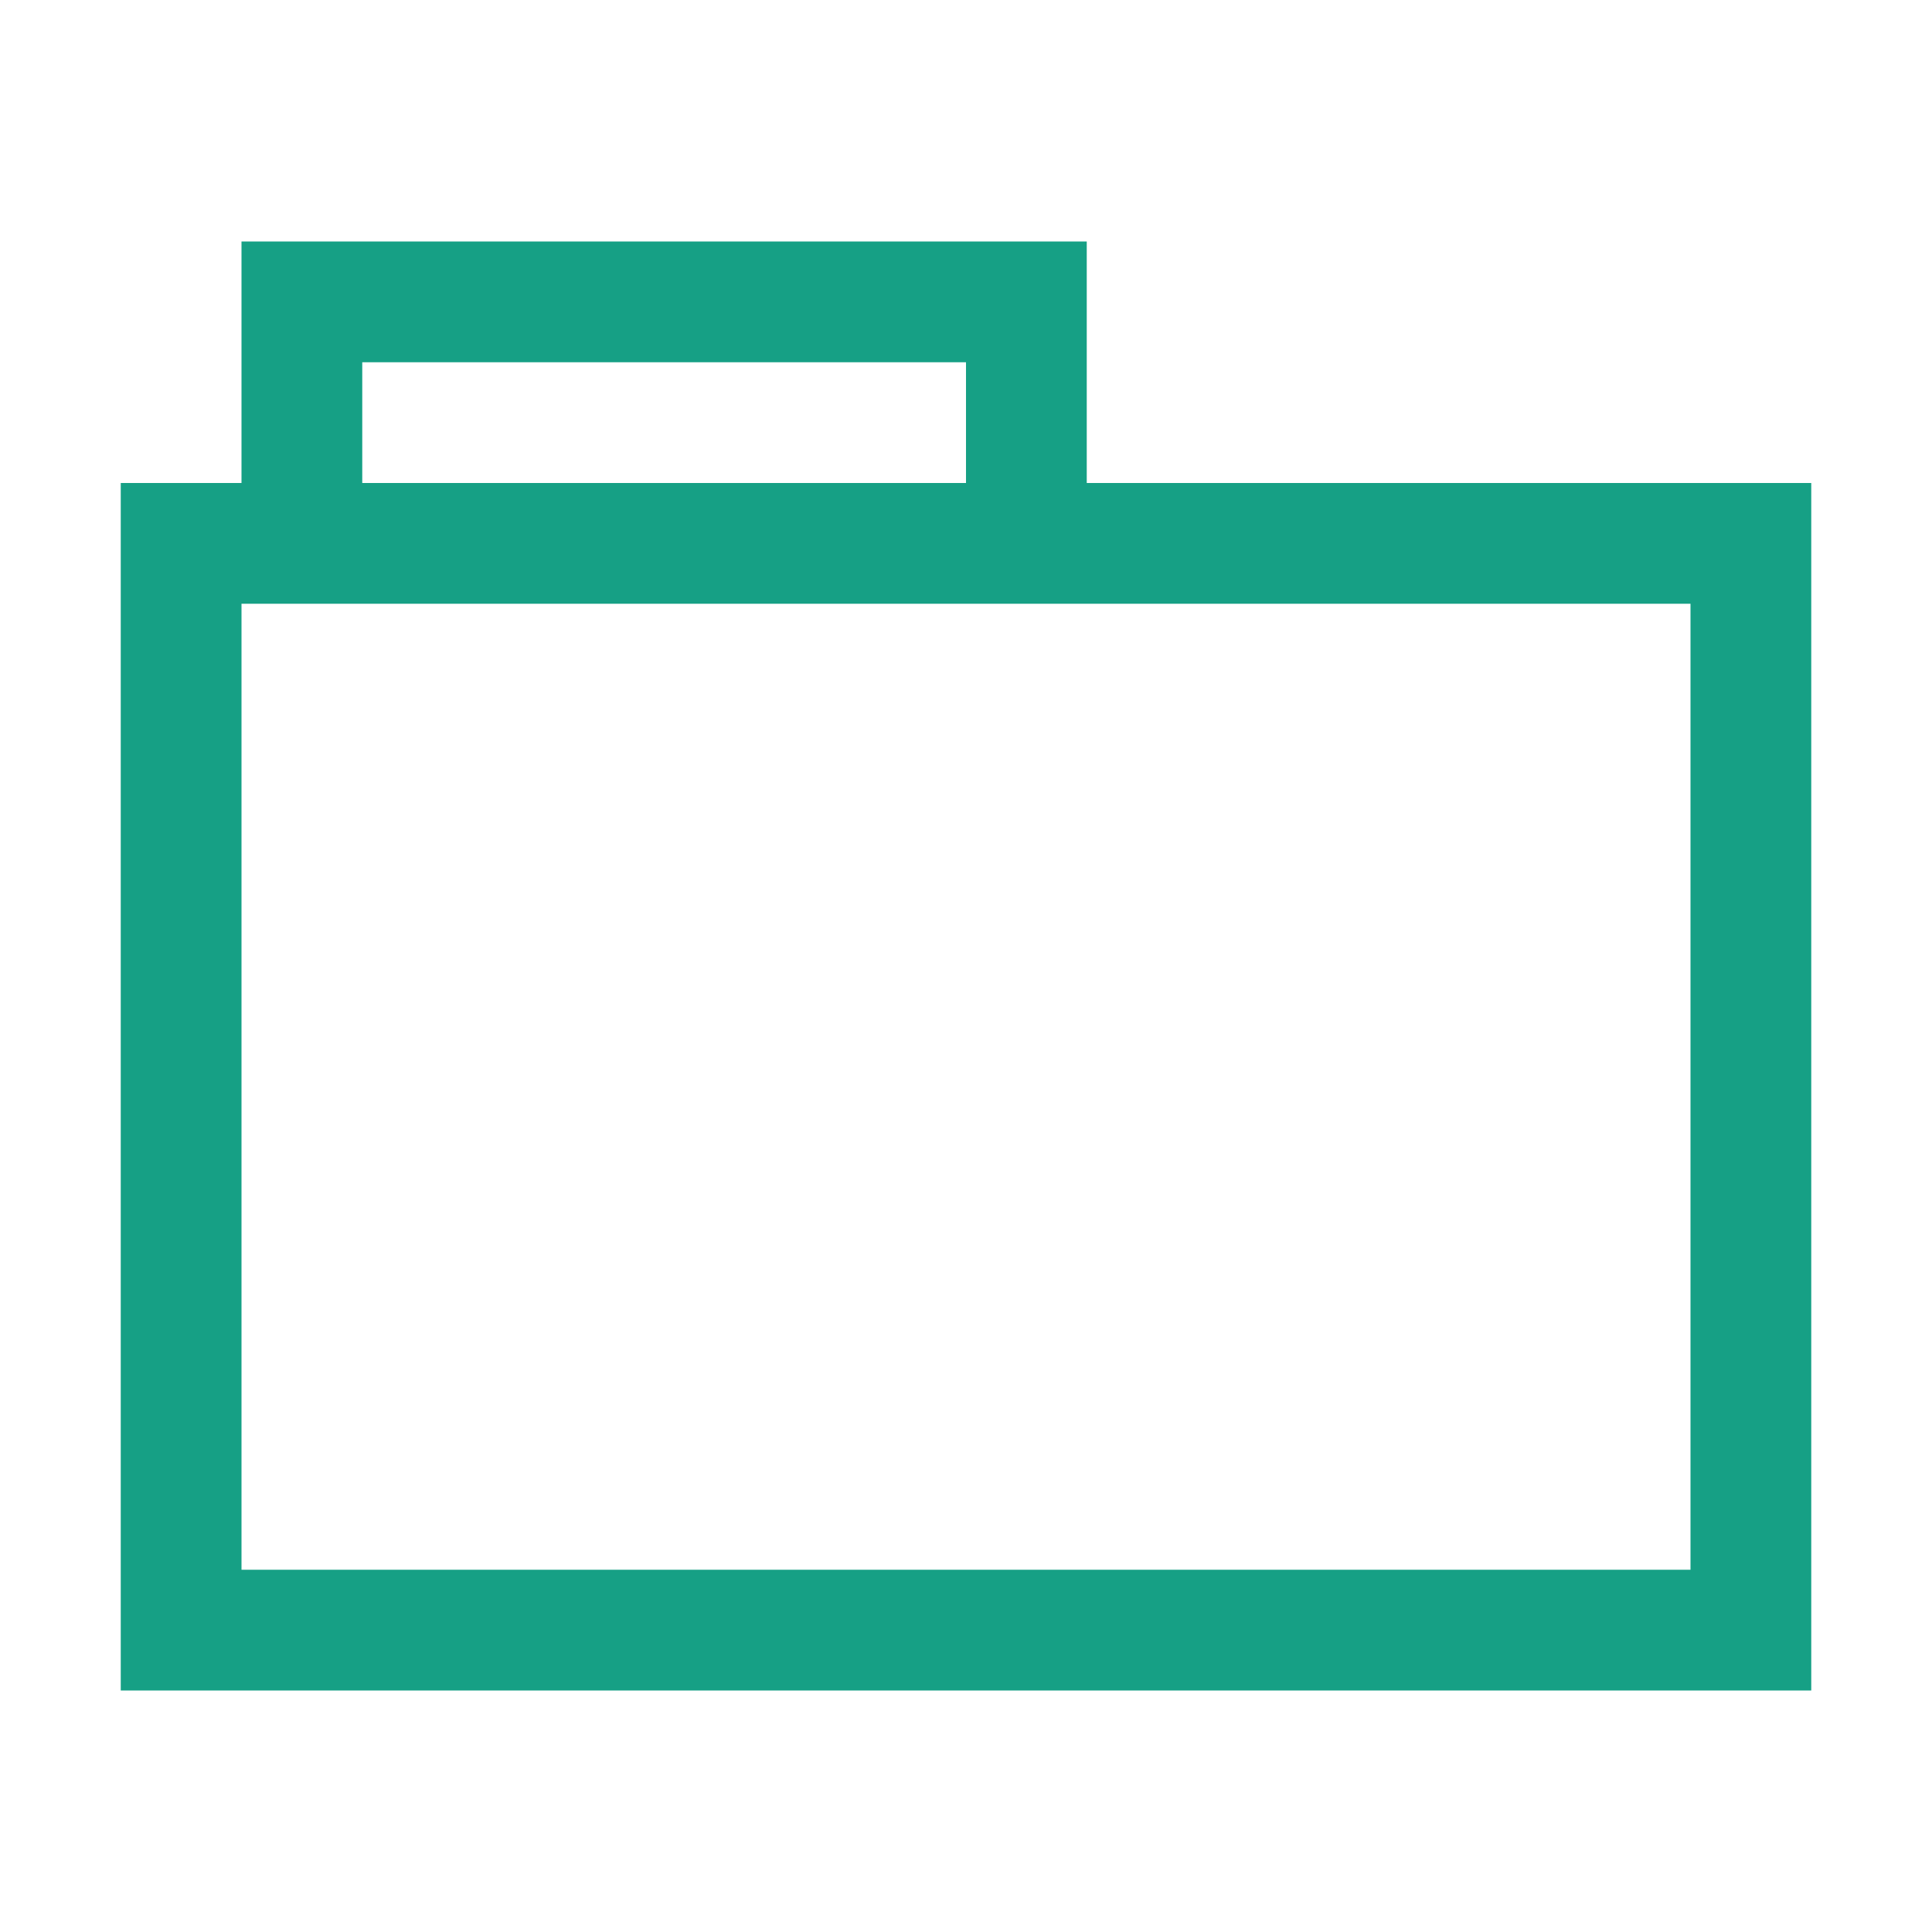
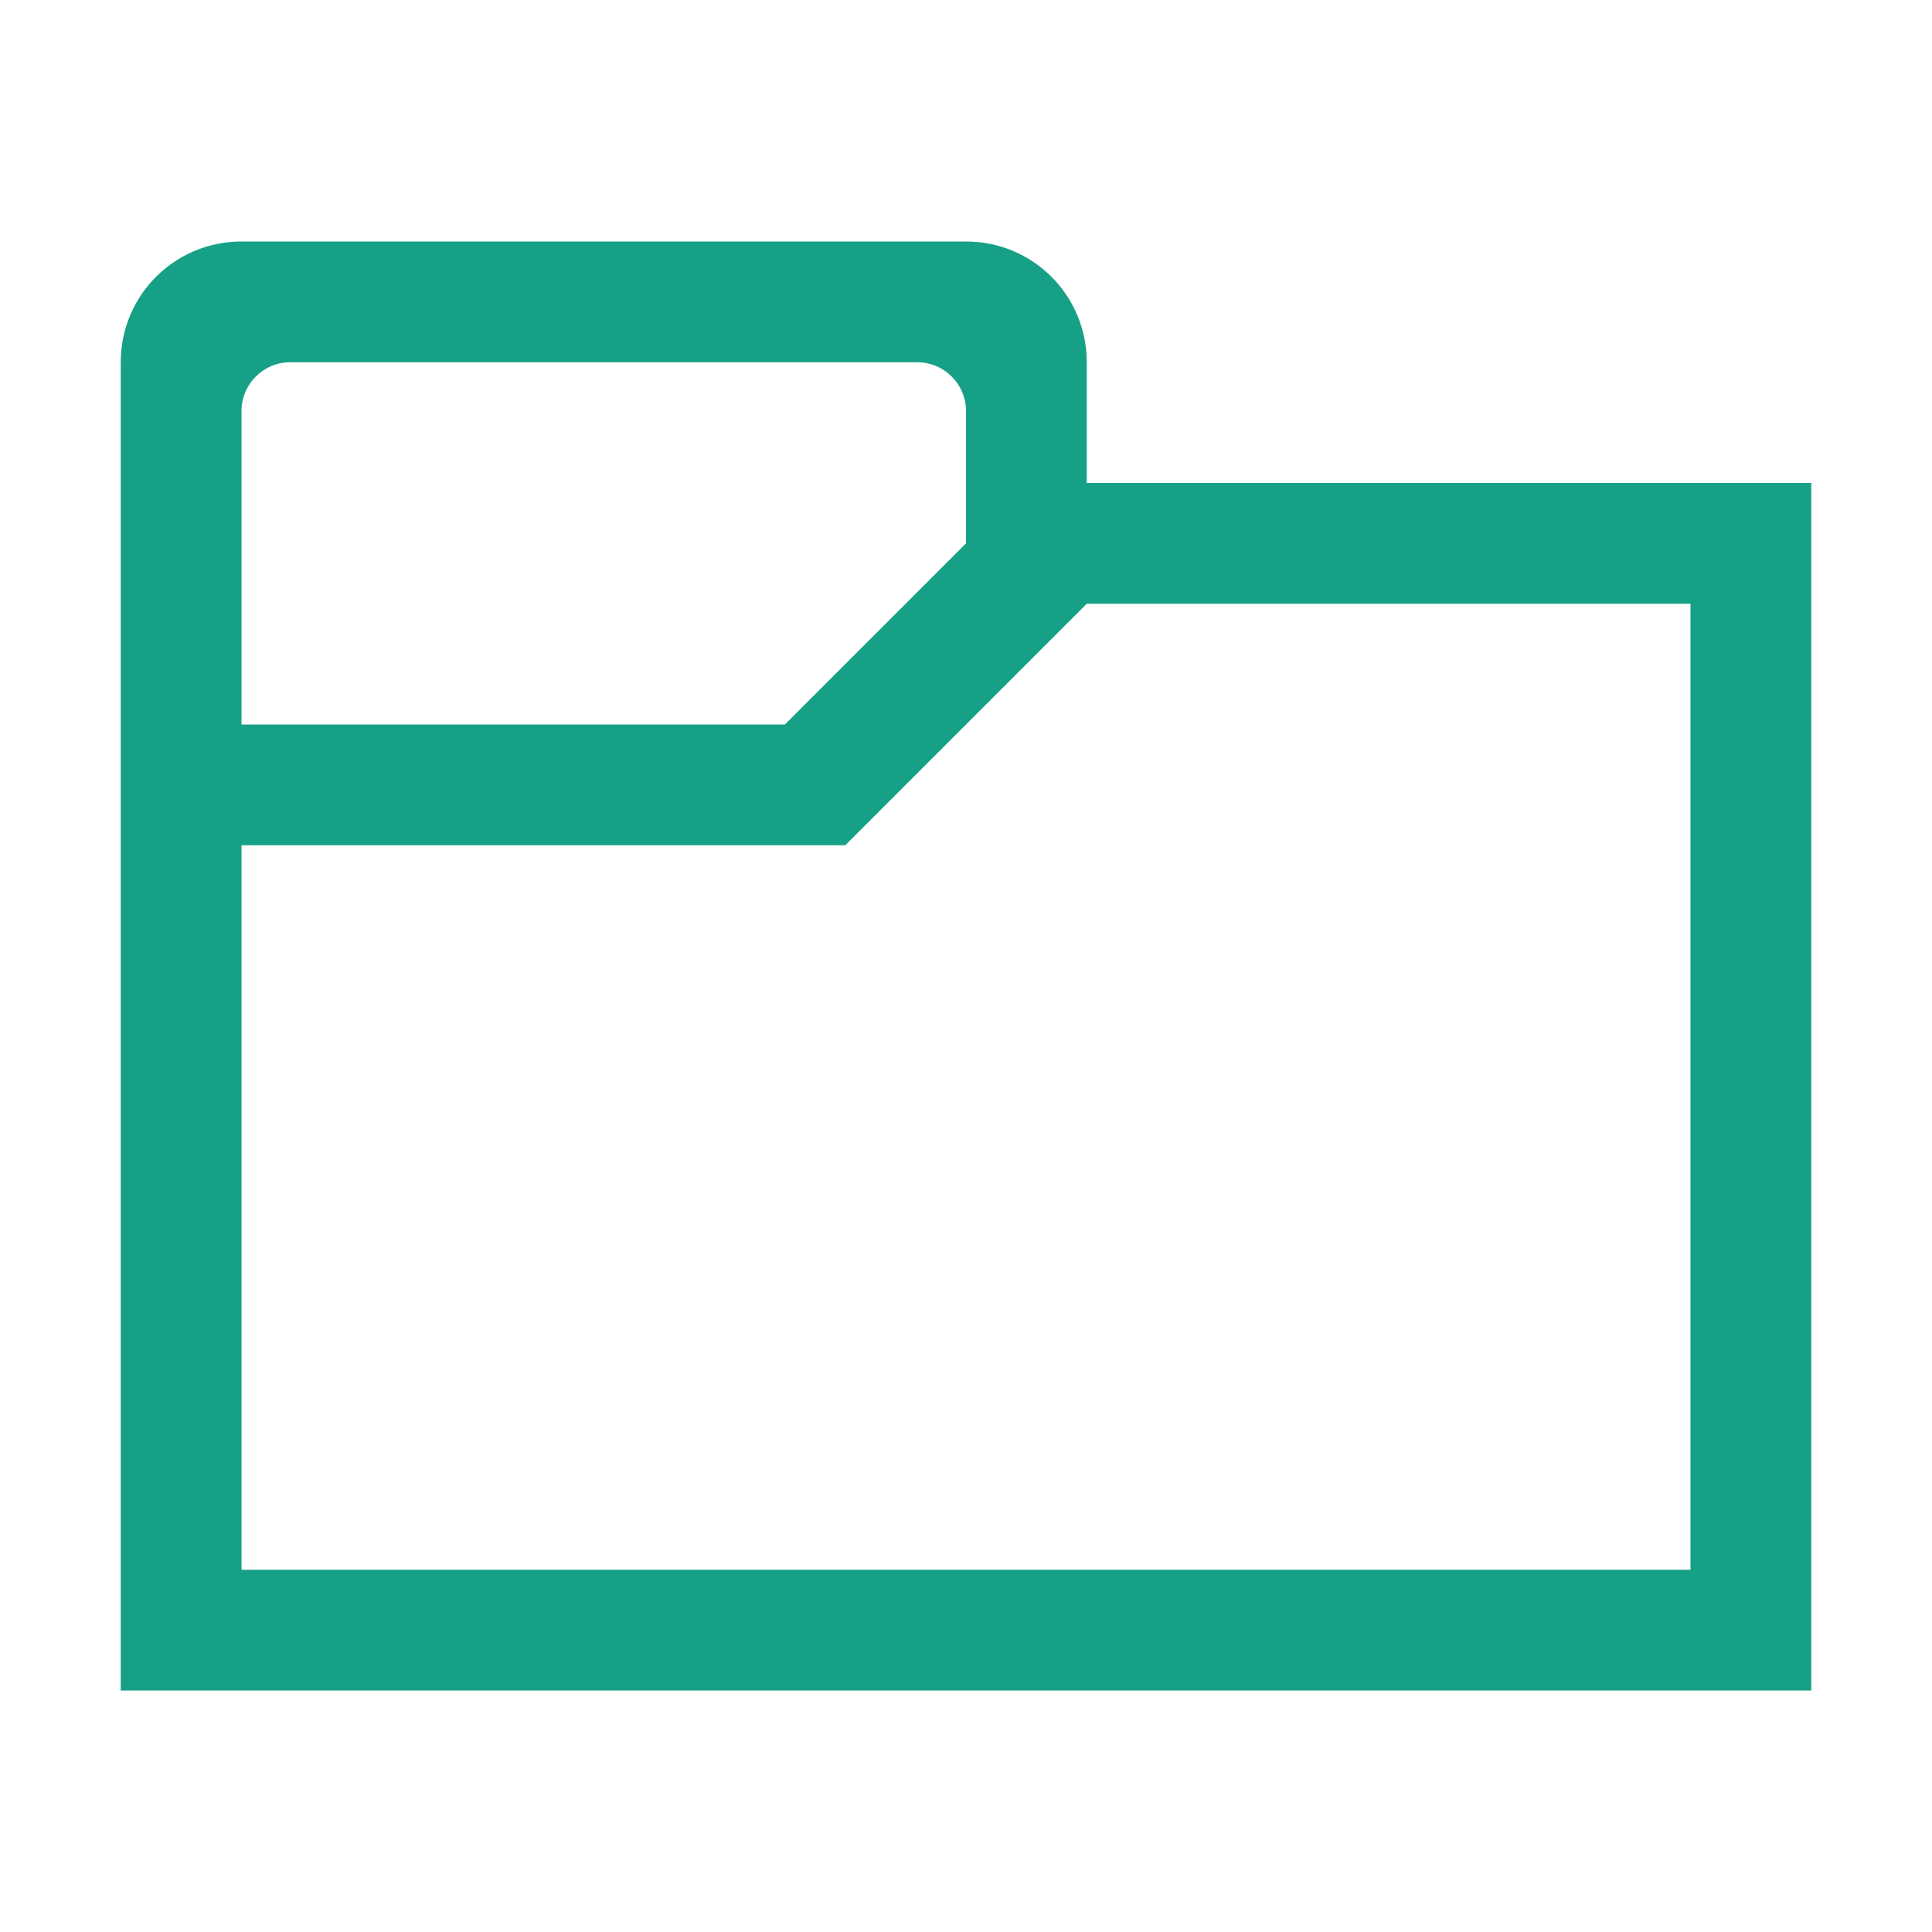
<svg xmlns="http://www.w3.org/2000/svg" width="16" height="16" id="svg4359" version="1.1">
  <defs id="defs4361">
    <linearGradient id="linearGradient4103">
      <stop style="stop-color:#bdecfb;stop-opacity:1" offset="0" id="stop4105" />
      <stop style="stop-color:#f5feff;stop-opacity:1" offset="1" id="stop4107" />
    </linearGradient>
    <linearGradient id="linearGradient4314">
      <stop style="stop-color:#ff4b00;stop-opacity:1" offset="0" id="stop4316" />
      <stop style="stop-color:#ff5500;stop-opacity:1" offset="1" id="stop4318" />
    </linearGradient>
    <linearGradient id="linearGradient5020-1">
      <stop id="stop5022-6" offset="0" style="stop-color:#0da8db;stop-opacity:1" />
      <stop id="stop5024-0" offset="1" style="stop-color:#1fe1fb;stop-opacity:1" />
    </linearGradient>
  </defs>
  <g id="layer1" transform="translate(-3,-29)">
-     <path style="fill:#16a085;fill-opacity:1;fill-rule:nonzero;stroke:#00ff00;stroke-width:0;stroke-miterlimit:4;stroke-dasharray:none;stroke-opacity:1" d="M 2 2 L 2 3 L 2 4 L 1 4 L 1 5 L 1 13 L 1 14 L 2 14 L 15 14 L 15 13 L 15 4 L 9 4 L 9 2 L 8 2 L 3 2 L 2 2 z M 3 3 L 8 3 L 8 4 L 3 4 L 3 3 z M 2 5 L 14 5 L 14 13 L 2 13 L 2 5 z " transform="translate(3,29)" id="rect4165" />
+     <path style="fill:#16a085;fill-opacity:1;fill-rule:nonzero;stroke:#00ff00;stroke-width:0;stroke-miterlimit:4;stroke-dasharray:none;stroke-opacity:1" d="M 2 2 C 1.446 2 1 2.446 1 3 L 1 4 L 1 5 L 1 6 L 1 13 L 1 14 L 2 14 L 15 14 L 15 13 L 15 4 L 9 4 L 9 3 C 9 2.446 8.554 2 8 2 L 2 2 z M 2.404 3 L 7.596 3 C 7.819 3 8 3.181 8 3.404 L 8 4.5 L 6.5 6 L 2 6 L 2 3.404 C 2 3.181 2.181 3 2.404 3 z M 9 5 L 14 5 L 14 13 L 2 13 L 2 7 L 7 7 L 9 5 z " transform="translate(3,29)" id="rect4165" />
  </g>
</svg>
